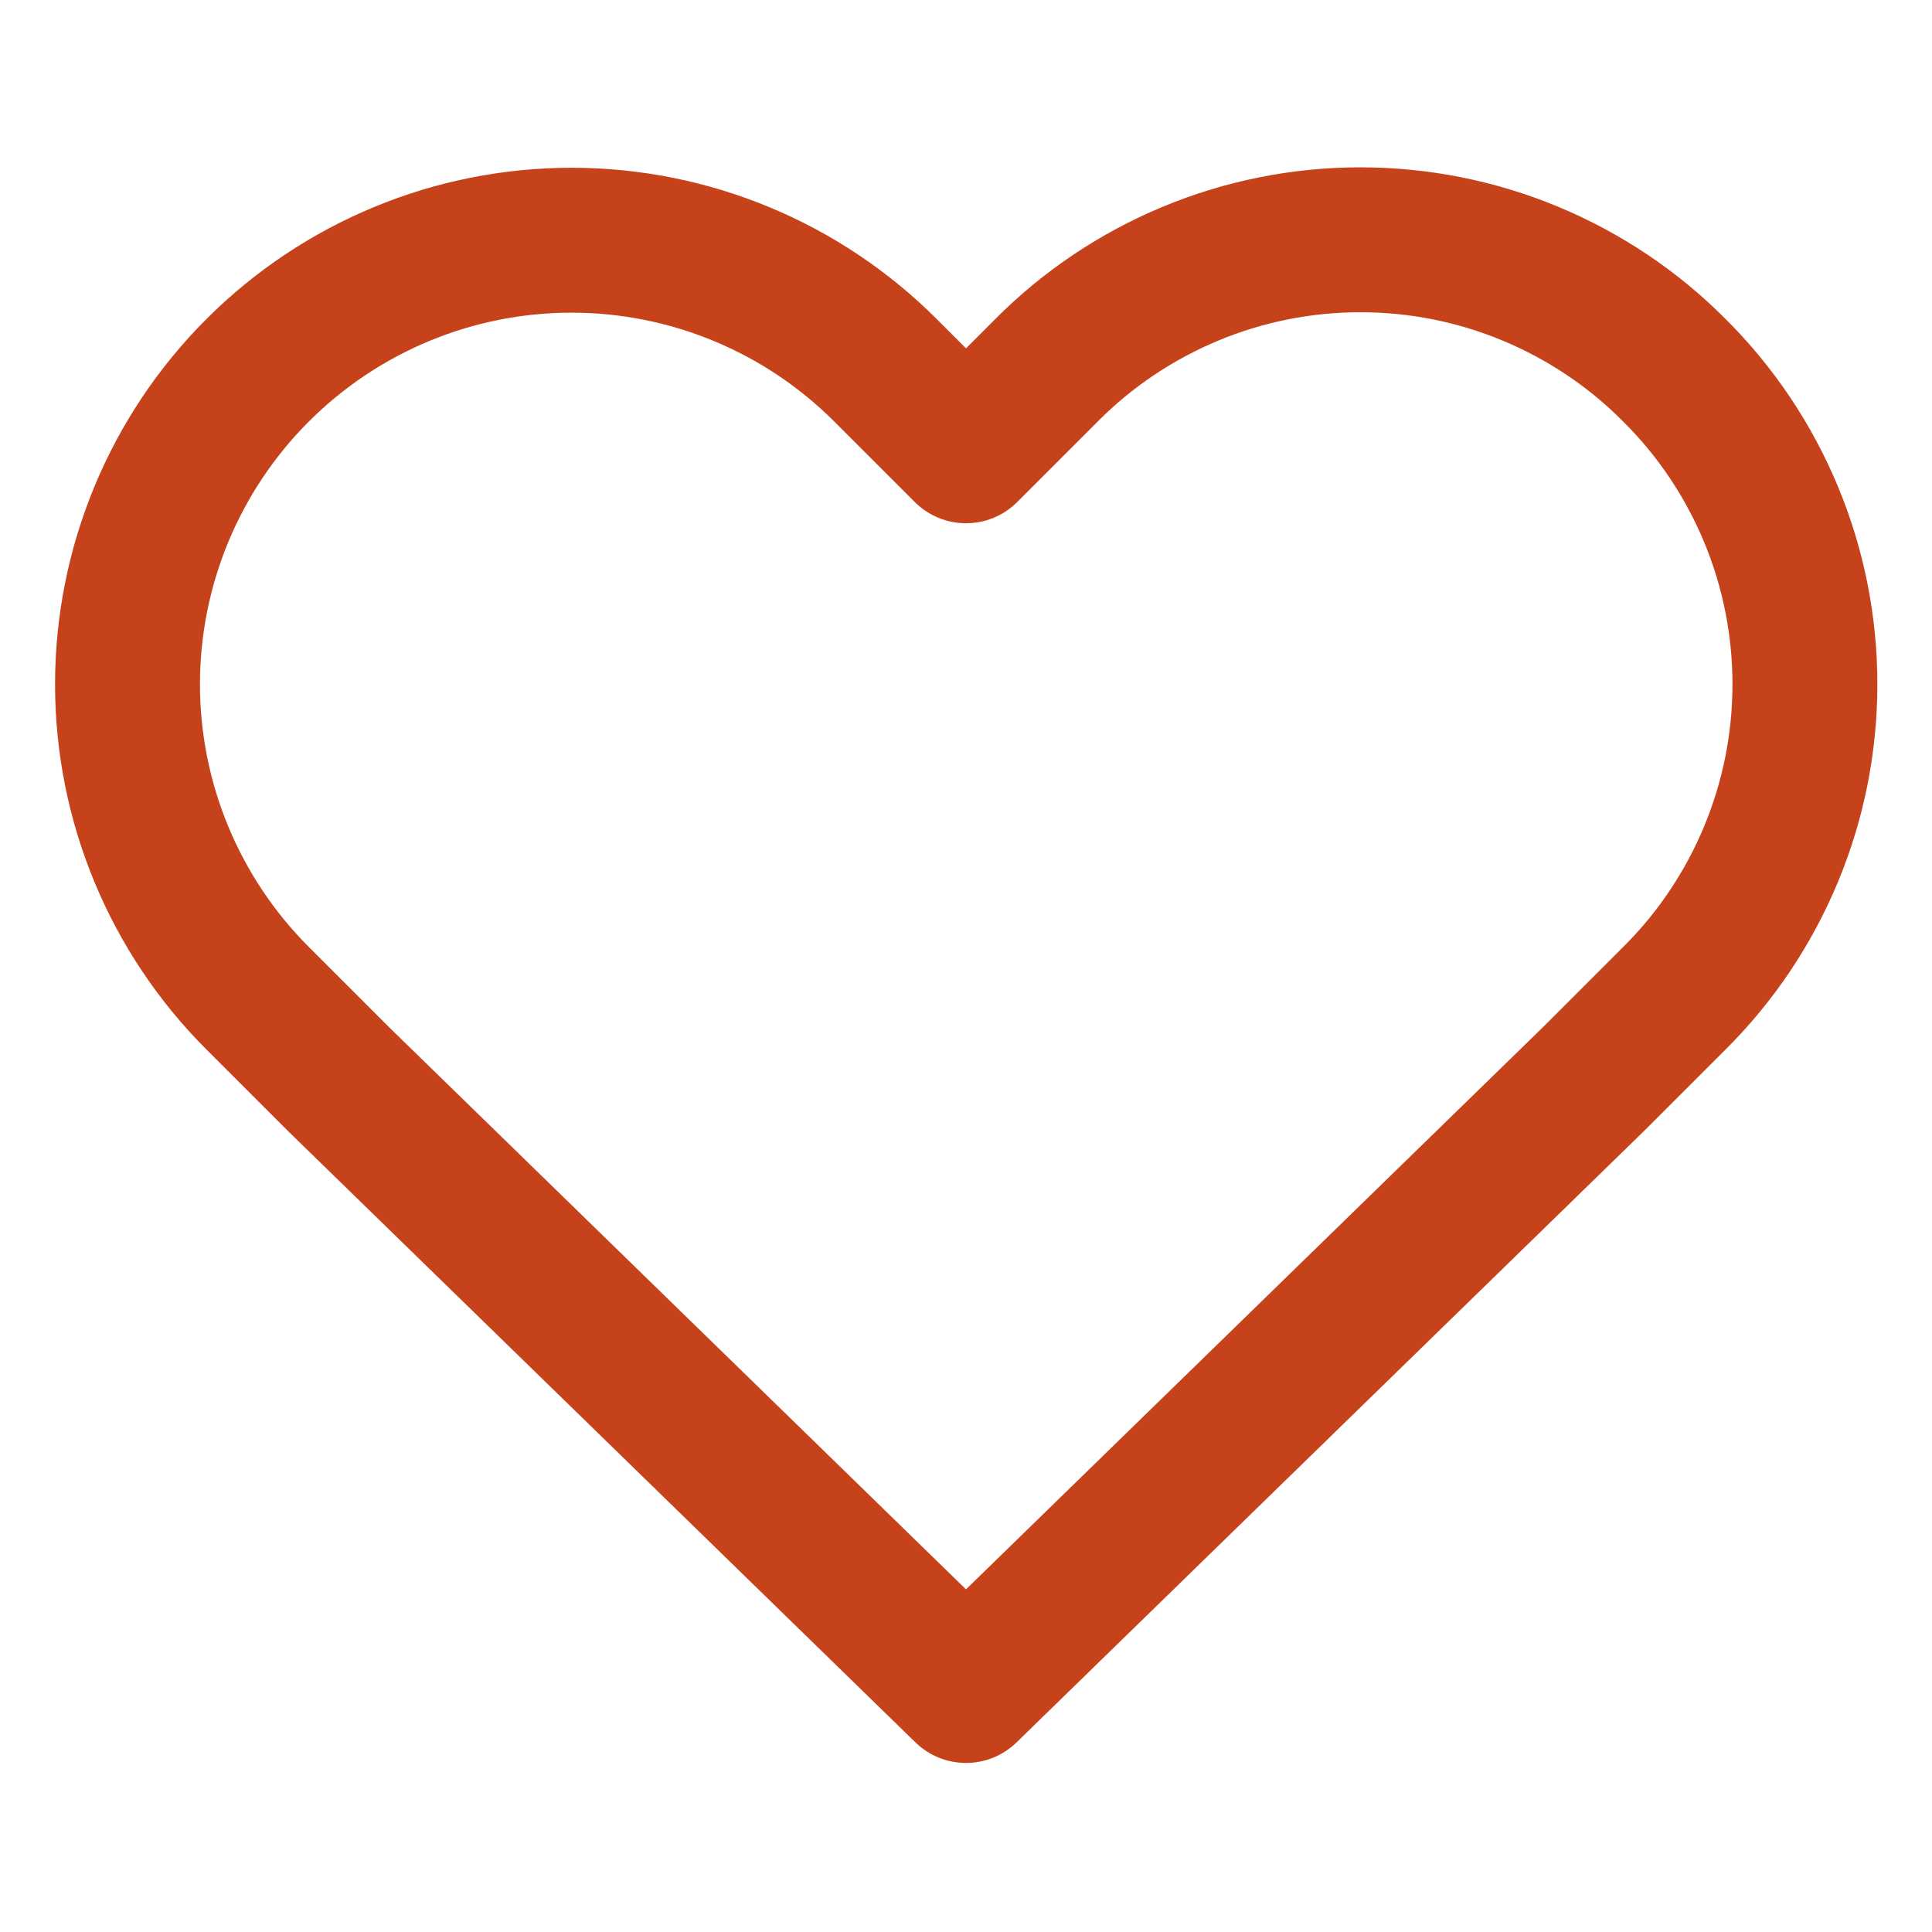
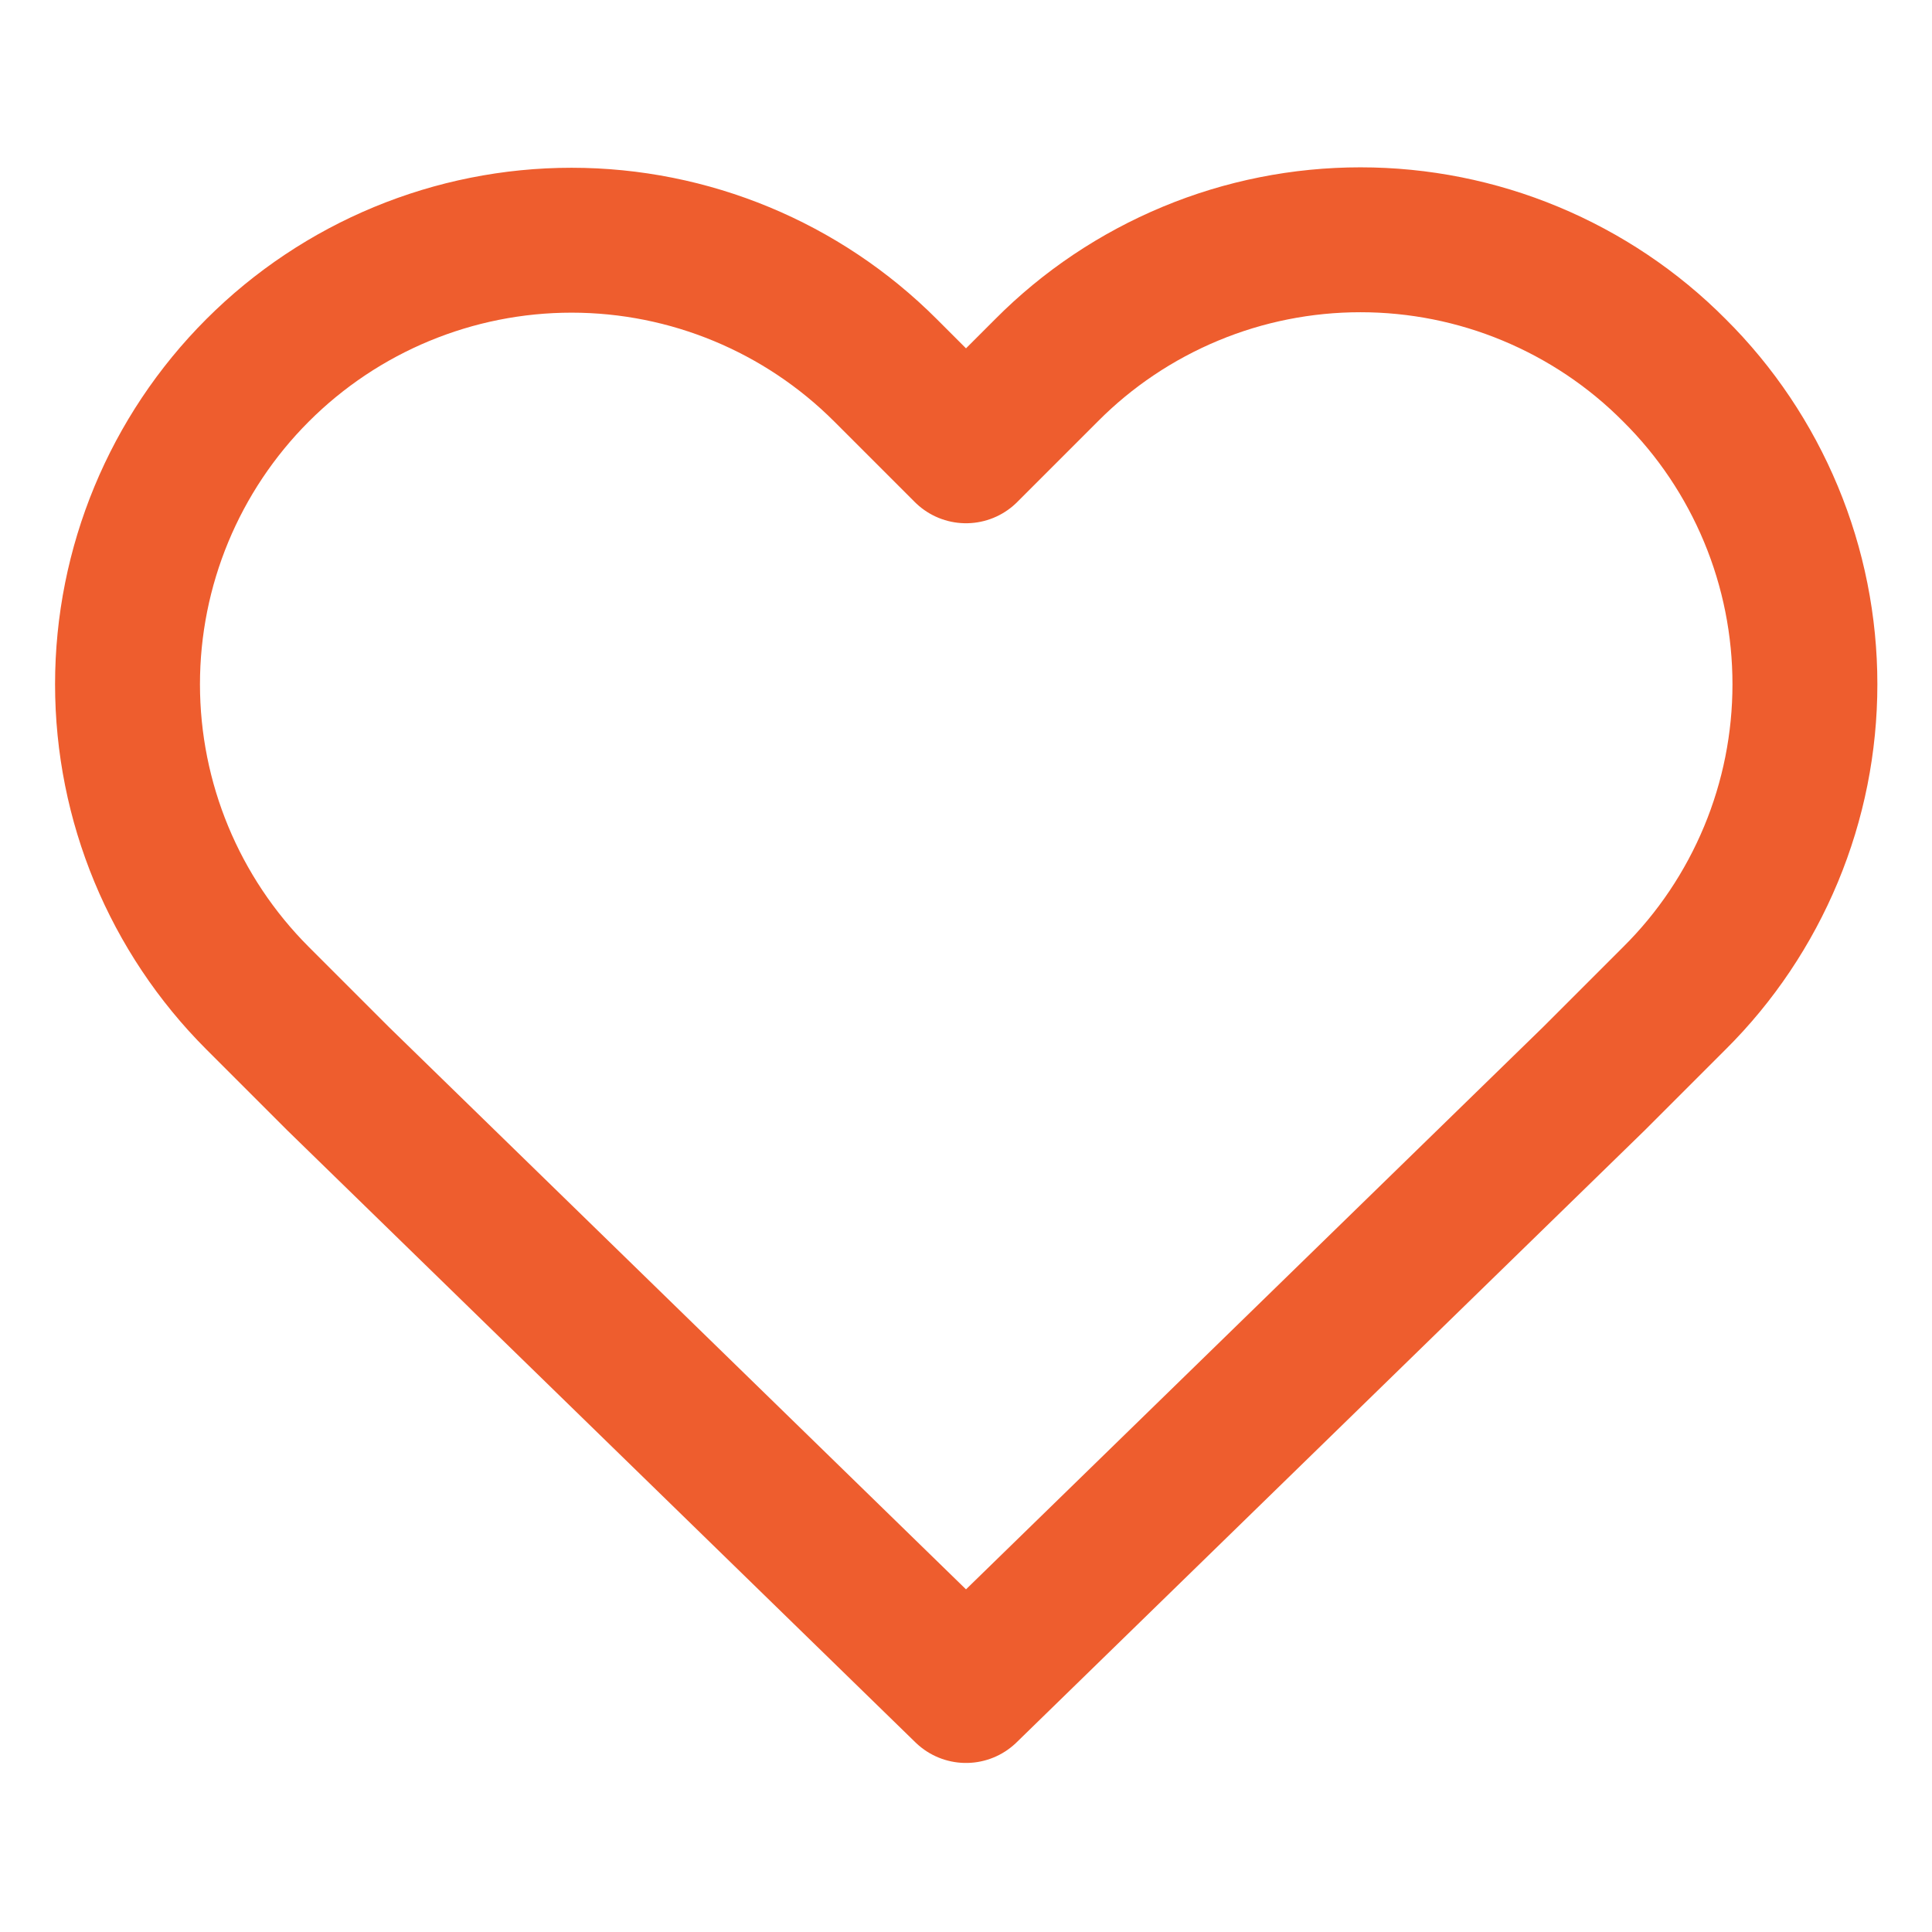
<svg xmlns="http://www.w3.org/2000/svg" preserveAspectRatio="none" width="100%" height="100%" overflow="visible" style="display: block;" viewBox="0 0 18 18" fill="none">
  <g id="Icon">
-     <path id="Vector" d="M15.6 3.45C15.217 3.064 14.761 2.759 14.259 2.55C13.757 2.341 13.219 2.234 12.675 2.234C12.131 2.234 11.593 2.341 11.091 2.55C10.589 2.759 10.133 3.064 9.75 3.45L9 4.2L8.25 3.45C7.474 2.674 6.422 2.238 5.325 2.238C4.228 2.238 3.176 2.674 2.4 3.45C1.624 4.226 1.188 5.278 1.188 6.375C1.188 7.472 1.624 8.524 2.4 9.3L3.15 10.05L9 15.75L14.85 10.05L15.6 9.3C15.986 8.917 16.291 8.461 16.5 7.959C16.709 7.457 16.816 6.919 16.816 6.375C16.816 5.831 16.709 5.293 16.5 4.791C16.291 4.289 15.986 3.833 15.6 3.45Z" stroke="#C6421A" stroke-width="1.35" stroke-linecap="round" stroke-linejoin="round" />
+     <path id="Vector" d="M15.6 3.45C15.217 3.064 14.761 2.759 14.259 2.55C13.757 2.341 13.219 2.234 12.675 2.234C12.131 2.234 11.593 2.341 11.091 2.55C10.589 2.759 10.133 3.064 9.75 3.45L9 4.2L8.25 3.45C7.474 2.674 6.422 2.238 5.325 2.238C4.228 2.238 3.176 2.674 2.4 3.45C1.624 4.226 1.188 5.278 1.188 6.375C1.188 7.472 1.624 8.524 2.4 9.3L3.15 10.05L9 15.75L14.85 10.05L15.6 9.3C15.986 8.917 16.291 8.461 16.5 7.959C16.709 7.457 16.816 6.919 16.816 6.375C16.816 5.831 16.709 5.293 16.5 4.791C16.291 4.289 15.986 3.833 15.6 3.45Z" stroke="#EE5D2E" stroke-width="1.35" stroke-linecap="round" stroke-linejoin="round" />
  </g>
</svg>
